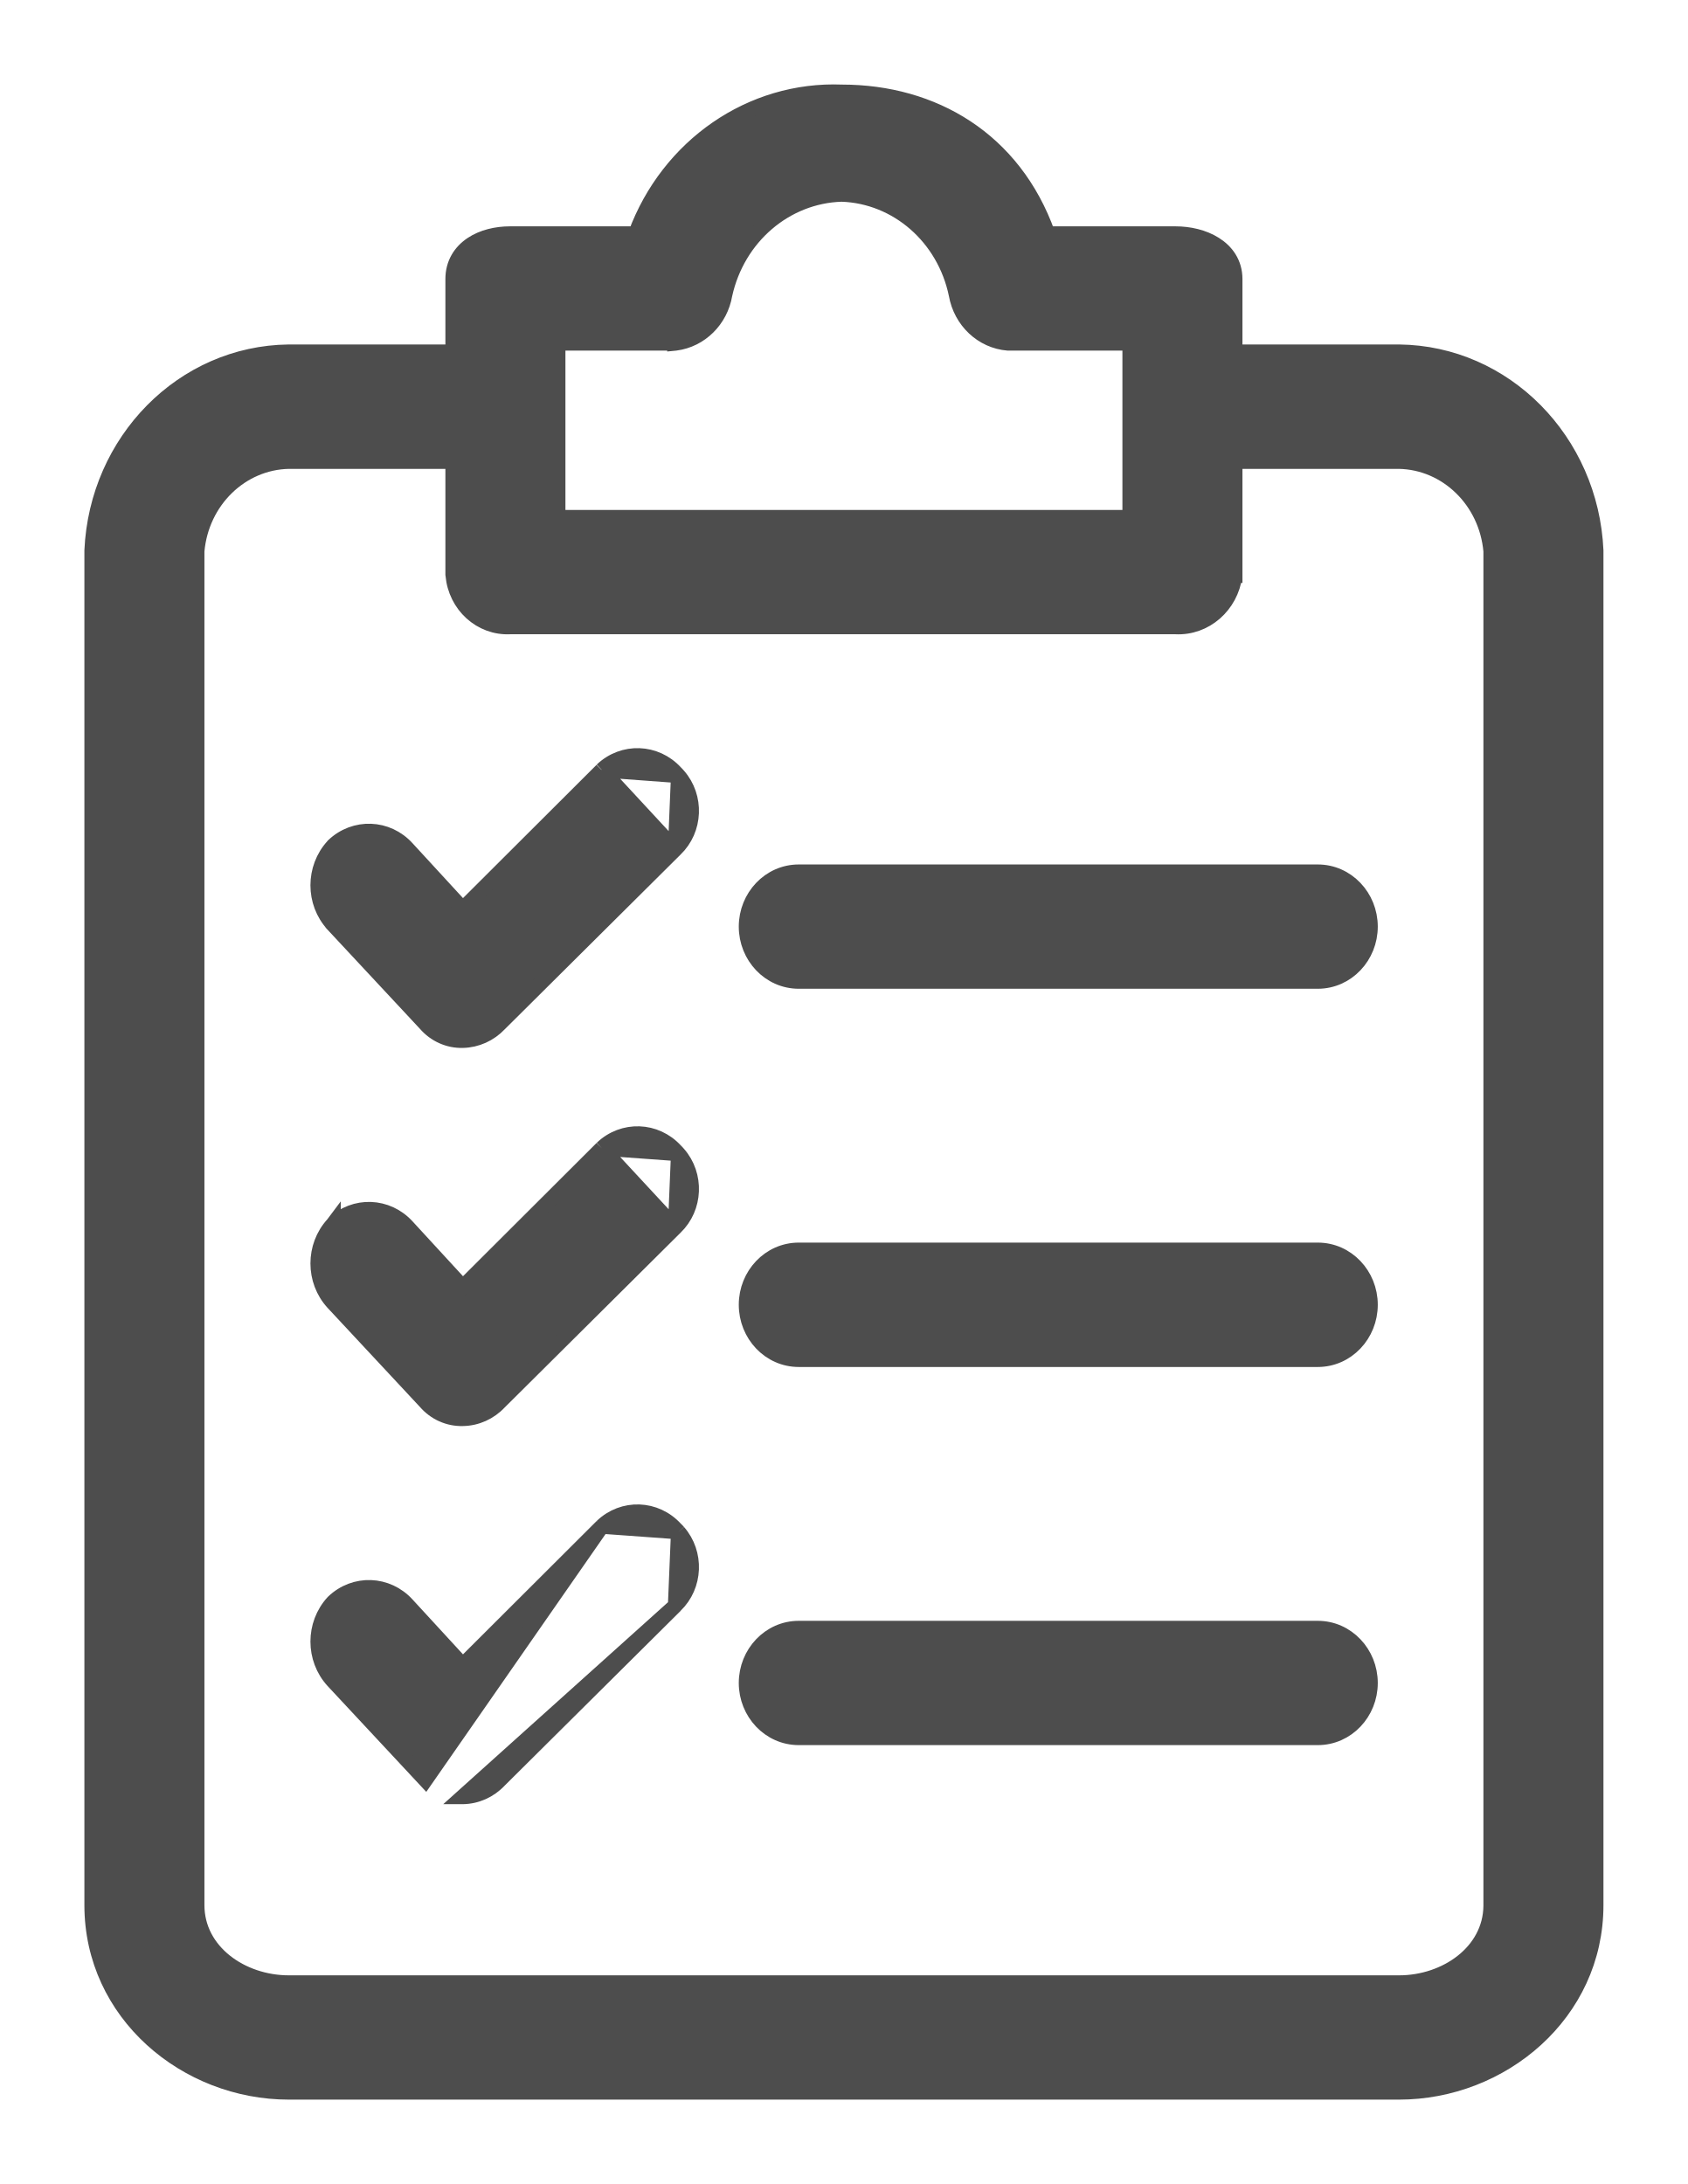
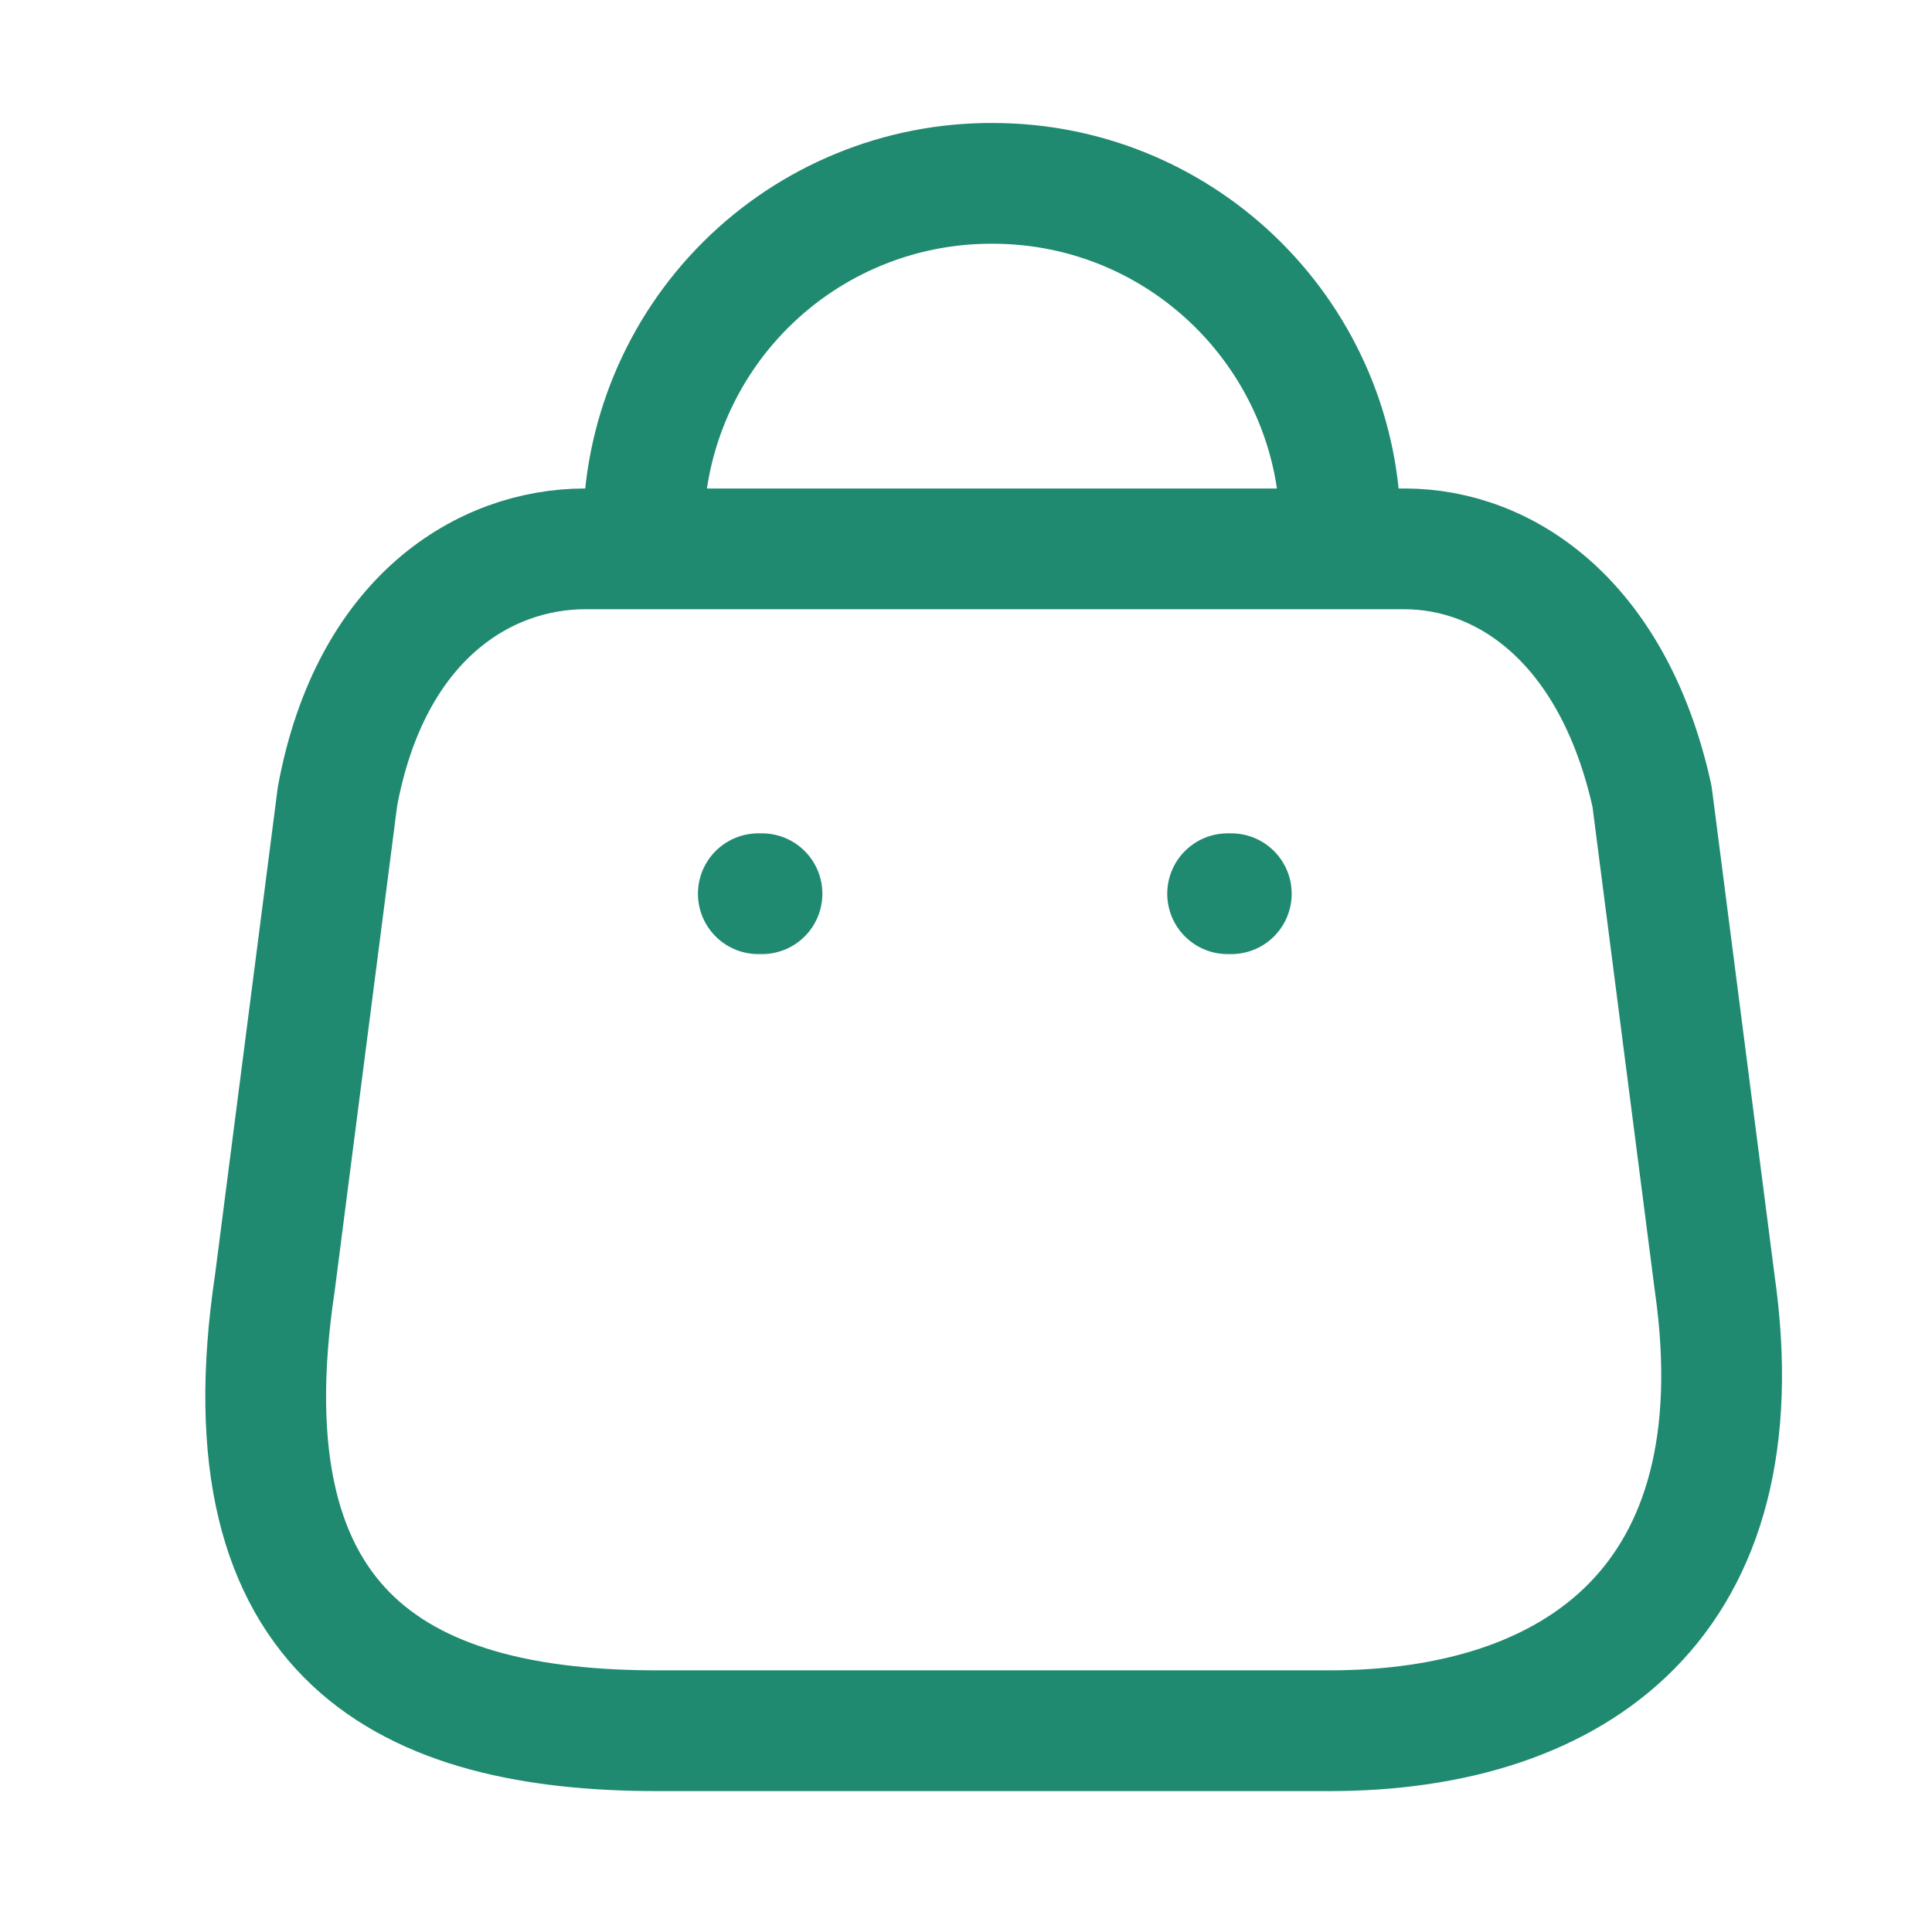
- <svg xmlns="http://www.w3.org/2000/svg" width="17" height="22" viewBox="0 0 17 22" fill="none">
-   <path d="M6.062 11.566L6.062 11.566C6.275 11.362 6.605 11.374 6.804 11.591C6.814 11.601 6.824 11.611 6.833 11.622M6.062 11.566L6.833 11.622C6.833 11.622 6.833 11.622 6.833 11.622M6.062 11.566L6.061 11.567L4.661 12.964L4.101 12.355C4.101 12.355 4.101 12.355 4.101 12.355C3.902 12.136 3.571 12.123 3.357 12.328L3.357 12.327L3.354 12.331C3.151 12.553 3.151 12.901 3.354 13.123L3.354 13.123L4.285 14.122C4.38 14.232 4.517 14.294 4.661 14.29C4.801 14.288 4.934 14.228 5.031 14.124L6.802 12.364M6.062 11.566L6.802 12.364M6.833 11.622C7.02 11.836 7.007 12.167 6.802 12.364M6.833 11.622C6.833 11.622 6.833 11.622 6.833 11.622L6.802 12.364M6.802 12.364C6.802 12.364 6.802 12.364 6.802 12.364M6.802 12.364L6.802 12.364M6.062 7.756L6.062 7.756C6.275 7.553 6.605 7.565 6.804 7.782C6.814 7.792 6.824 7.802 6.833 7.813M6.062 7.756L6.833 7.813C6.833 7.813 6.833 7.813 6.833 7.813M6.062 7.756L6.061 7.758L4.661 9.155L4.101 8.546C4.101 8.546 4.101 8.546 4.101 8.546C3.902 8.326 3.571 8.314 3.357 8.518L3.357 8.518L3.354 8.522C3.151 8.744 3.151 9.092 3.354 9.313L3.354 9.314L4.285 10.313C4.38 10.423 4.517 10.485 4.661 10.481C4.801 10.478 4.934 10.418 5.031 10.315L6.802 8.555M6.062 7.756L6.802 8.555M6.833 7.813C7.02 8.027 7.007 8.358 6.802 8.555M6.833 7.813C6.833 7.813 6.833 7.813 6.833 7.812L6.802 8.555M6.802 8.555C6.802 8.555 6.802 8.555 6.802 8.555M6.802 8.555L6.802 8.555M6.062 15.375L6.062 15.375C6.275 15.171 6.605 15.183 6.804 15.401C6.814 15.41 6.823 15.42 6.833 15.431M6.062 15.375L6.833 15.431C6.833 15.431 6.833 15.431 6.833 15.431M6.062 15.375L6.061 15.376L4.661 16.773L4.101 16.164C4.101 16.164 4.101 16.164 4.101 16.164C3.902 15.945 3.571 15.932 3.357 16.137L3.357 16.137L3.354 16.14C3.151 16.362 3.151 16.71 3.354 16.932L3.354 16.932L4.285 17.931L6.062 15.375ZM6.833 15.431C7.02 15.645 7.007 15.976 6.802 16.173M6.833 15.431C6.833 15.431 6.833 15.431 6.833 15.431L6.802 16.173M6.802 16.174L5.031 17.933C4.934 18.037 4.801 18.097 4.661 18.099C4.661 18.099 4.66 18.099 4.66 18.099L6.802 16.174ZM6.802 16.174C6.802 16.173 6.802 16.173 6.802 16.173M6.802 16.174L6.802 16.173M14.092 3.545H14.091H12.439V2.811C12.439 2.649 12.353 2.532 12.236 2.459C12.122 2.387 11.976 2.355 11.841 2.355H10.553C10.213 1.403 9.399 0.927 8.479 0.927C7.563 0.891 6.731 1.468 6.402 2.355H5.136C5.001 2.355 4.86 2.387 4.751 2.46C4.639 2.535 4.561 2.652 4.561 2.811V3.545H2.909V3.545L2.908 3.545C1.842 3.557 0.975 4.438 0.925 5.545L0.925 5.545V5.549V19.191C0.925 20.286 1.874 21.075 2.909 21.075H14.091C15.126 21.075 16.075 20.286 16.075 19.191V5.549H16.075L16.075 5.545C16.025 4.438 15.158 3.557 14.092 3.545ZM11.38 3.457V5.212H5.62V3.457H6.795V3.458L6.805 3.457C7.057 3.424 7.257 3.225 7.301 2.968C7.429 2.387 7.914 1.974 8.477 1.957C9.035 1.976 9.512 2.391 9.631 2.968C9.678 3.233 9.89 3.436 10.153 3.457L10.153 3.457H10.159H11.38ZM15.016 19.199C15.011 19.661 14.564 19.973 14.091 19.973H2.909C2.433 19.973 1.984 19.658 1.984 19.191V5.552C2.029 5.044 2.43 4.657 2.91 4.648H4.561V5.787H4.561L4.562 5.794C4.589 6.097 4.84 6.329 5.138 6.314H11.839C12.14 6.33 12.398 6.102 12.438 5.797L12.439 5.797V5.787V4.648H14.09C14.57 4.657 14.971 5.044 15.016 5.552V19.191V19.199ZM13.273 12.592H8.045C7.75 12.592 7.516 12.842 7.516 13.143C7.516 13.445 7.75 13.695 8.045 13.695H13.273C13.568 13.695 13.802 13.445 13.802 13.143C13.802 12.842 13.568 12.592 13.273 12.592ZM13.273 8.783H8.045C7.75 8.783 7.516 9.033 7.516 9.334C7.516 9.635 7.75 9.885 8.045 9.885H13.273C13.568 9.885 13.802 9.635 13.802 9.334C13.802 9.033 13.568 8.783 13.273 8.783ZM13.273 16.402H8.045C7.75 16.402 7.516 16.652 7.516 16.953C7.516 17.254 7.75 17.504 8.045 17.504H13.273C13.568 17.504 13.802 17.254 13.802 16.953C13.802 16.652 13.568 16.402 13.273 16.402Z" fill="#4D4D4D" stroke="#4D4D4D" stroke-width="0.15" />
+ <svg xmlns="http://www.w3.org/2000/svg" width="22" height="22" viewBox="0 0 22 22" fill="none">
+   <path fill-rule="evenodd" clip-rule="evenodd" d="M15.137 19.708H7.485C4.674 19.708 2.518 18.693 3.13 14.607L3.843 9.069C4.221 7.03 5.521 6.25 6.662 6.25H15.993C17.151 6.25 18.376 7.089 18.812 9.069L19.525 14.607C20.045 18.232 17.948 19.708 15.137 19.708Z" stroke="#1F8A70" stroke-width="1.375" stroke-linecap="round" stroke-linejoin="round" />
+   <path d="M15.264 6.048C15.264 3.861 13.491 2.088 11.303 2.088V2.088C10.25 2.083 9.238 2.499 8.492 3.242C7.746 3.985 7.326 4.995 7.326 6.048H7.326" stroke="#1F8A70" stroke-width="1.375" stroke-linecap="round" stroke-linejoin="round" />
+   <path d="M14.021 10.177H13.979" stroke="#1F8A70" stroke-width="1.375" stroke-linecap="round" stroke-linejoin="round" />
+   <path d="M8.677 10.177H8.635" stroke="#1F8A70" stroke-width="1.375" stroke-linecap="round" stroke-linejoin="round" />
</svg>
